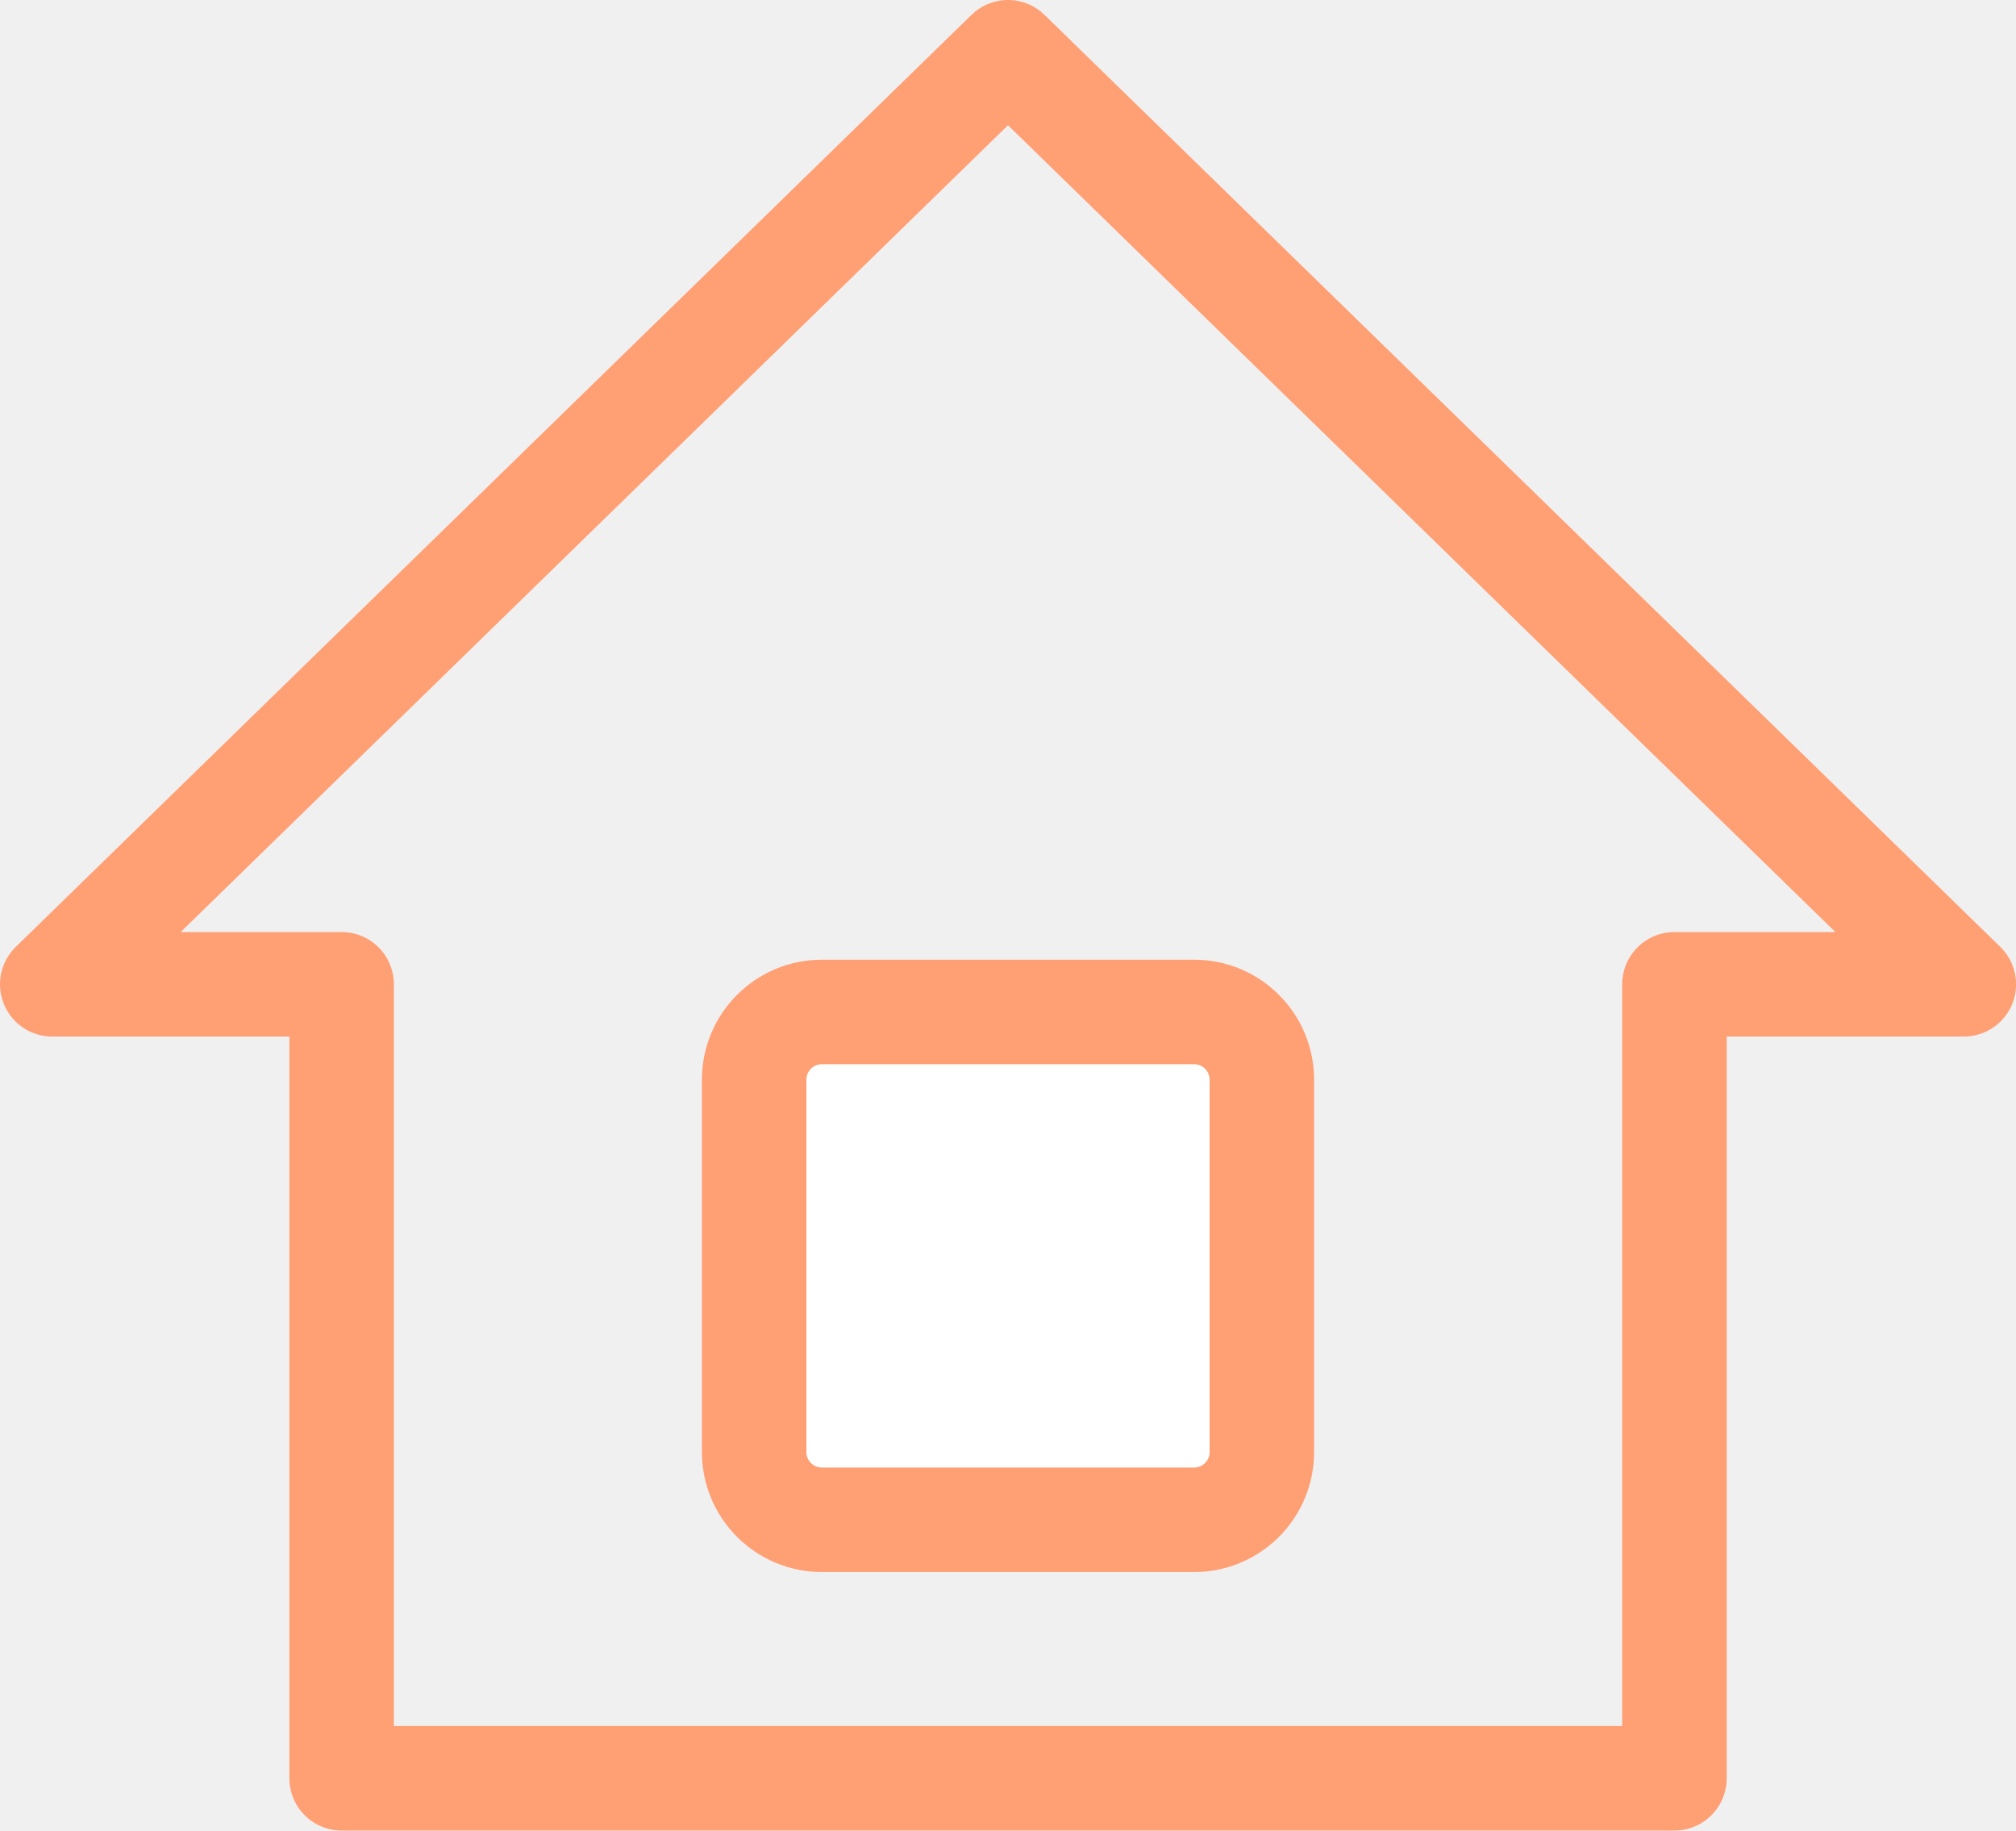
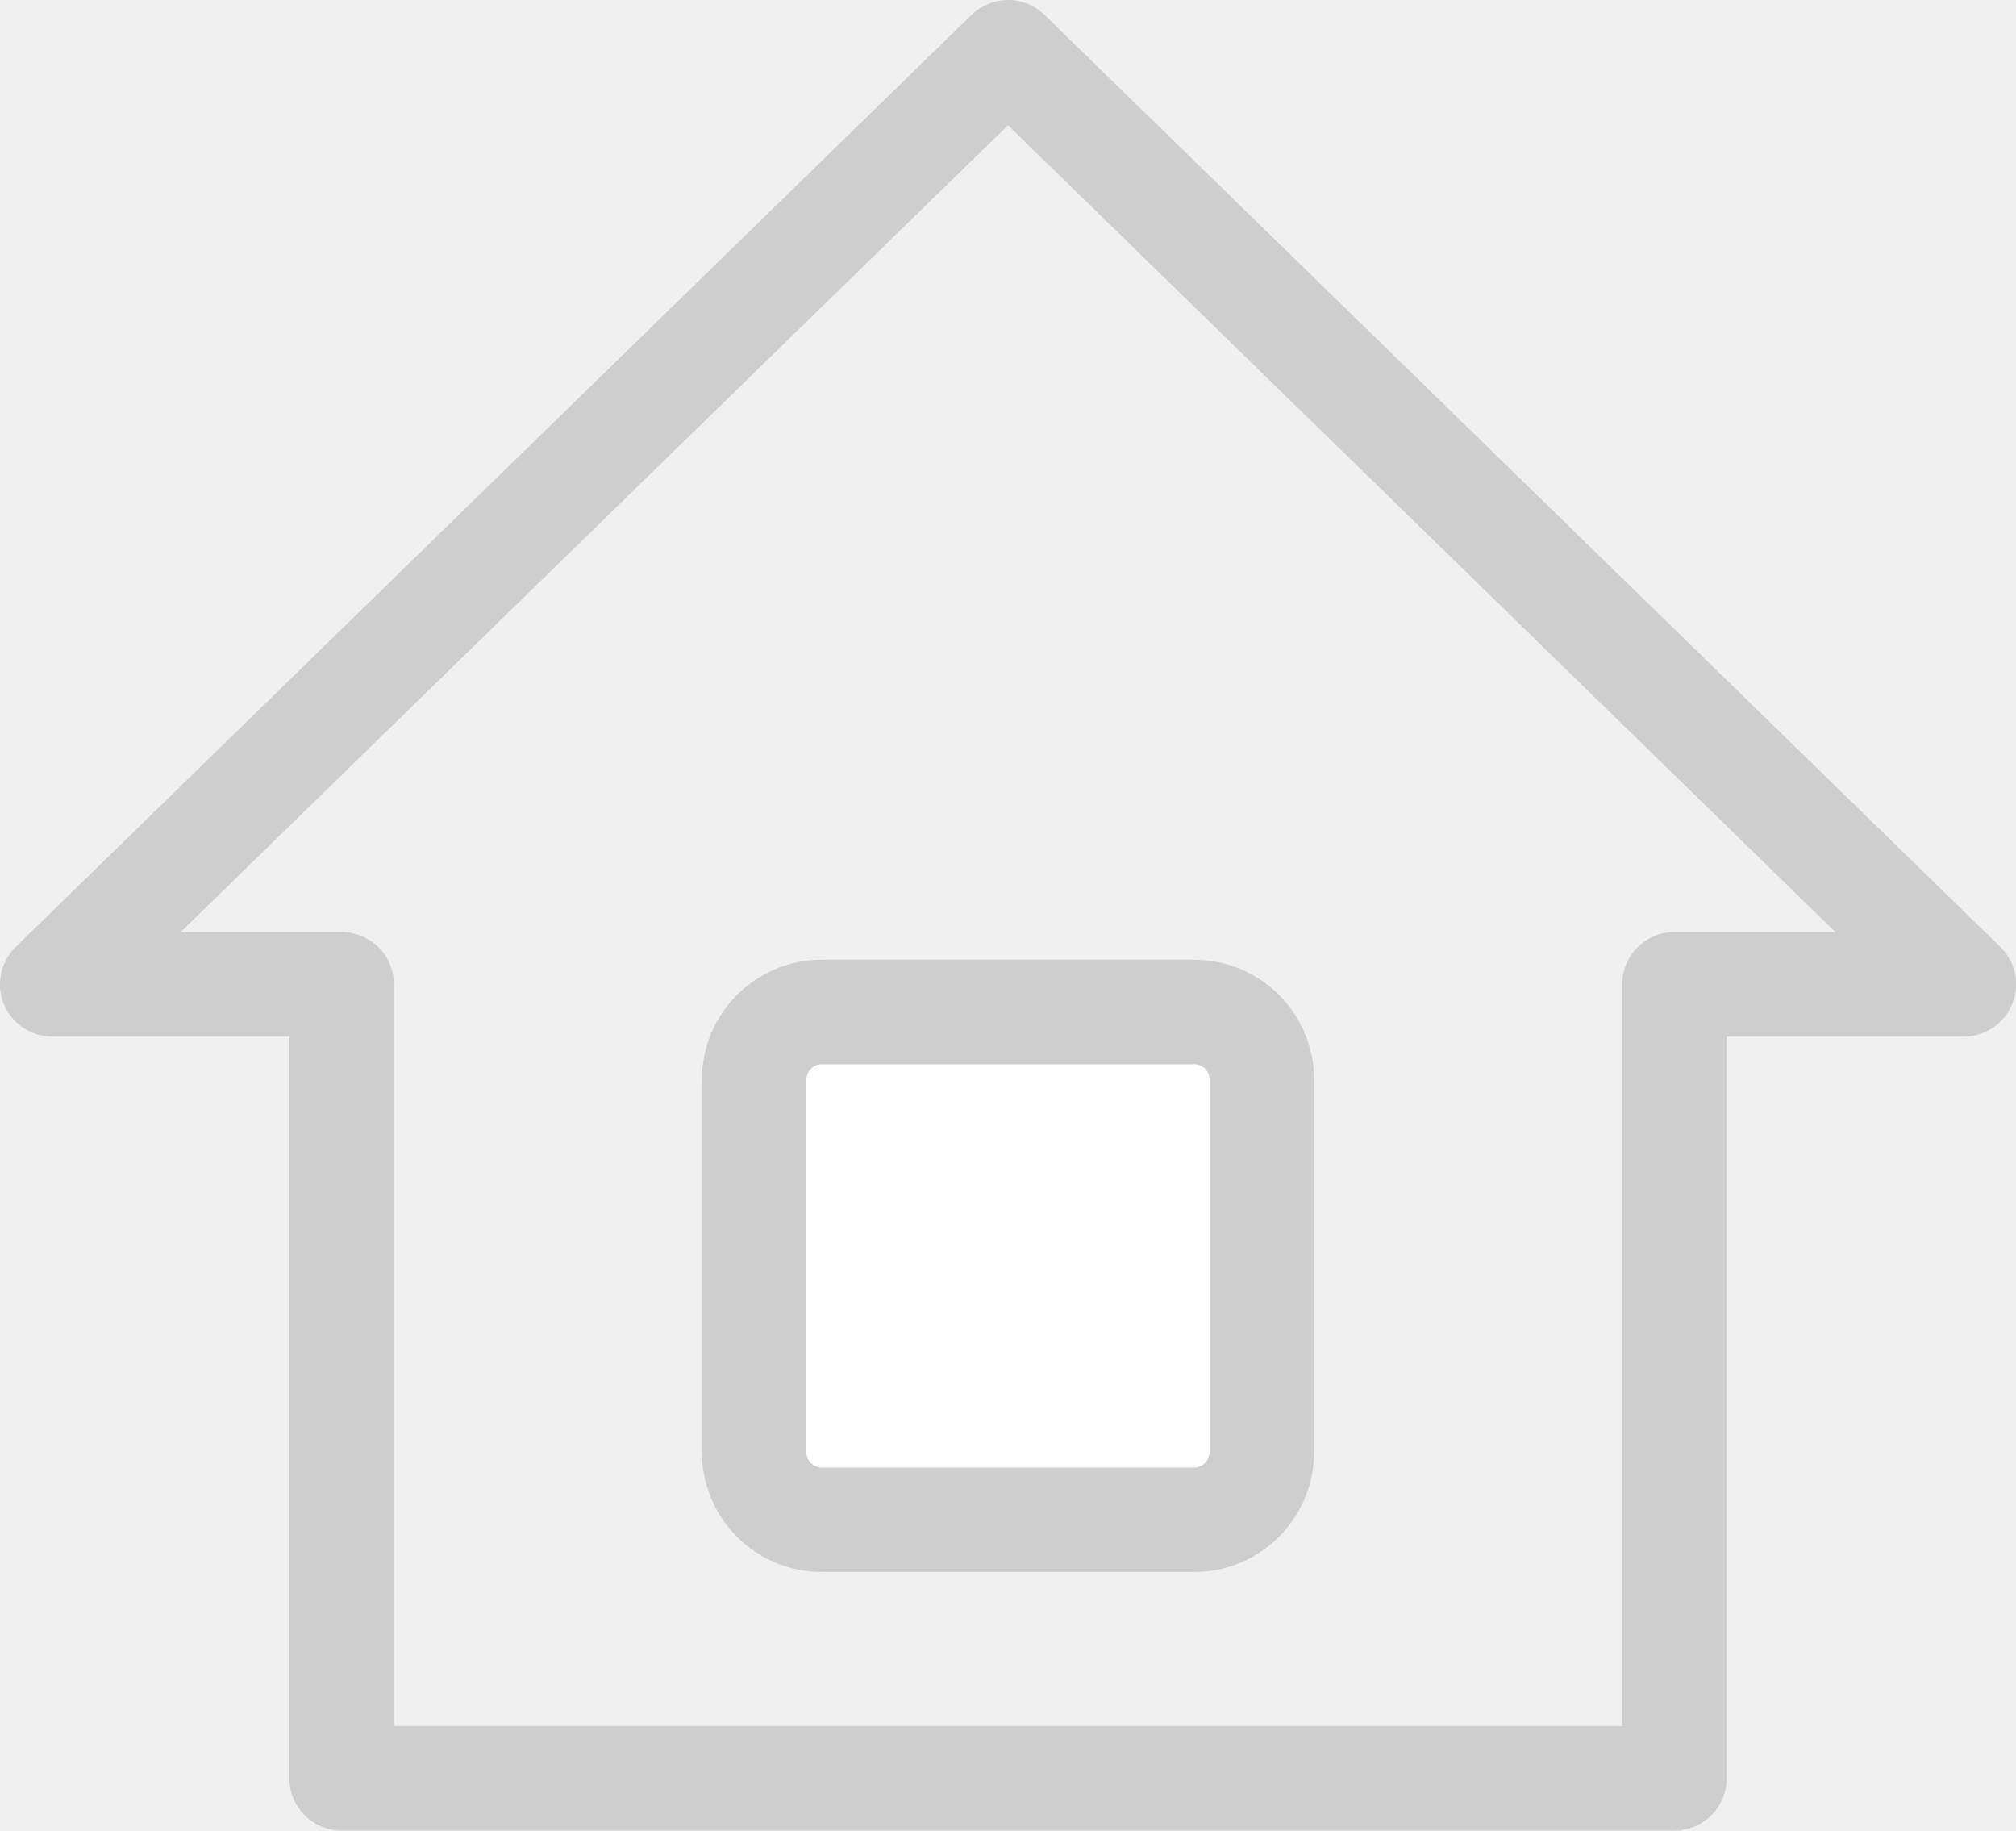
<svg xmlns="http://www.w3.org/2000/svg" width="25.08" height="22.767">
  <g data-name="그룹 452" transform="translate(-29.313 -199.701)">
    <g data-name="그룹 444">
-       <path data-name="패스 168" d="m41.853 200.351-11.89 11.592h3.6v9.875h16.581v-9.875h3.6z" style="stroke:#ff9f74;stroke-linejoin:round;stroke-width:1.3px;fill:none" />
+       <path data-name="패스 168" d="M41.853 200.351l-11.89 11.592h3.6v9.875h16.581v-9.875h3.6z" stroke="#cecece" stroke-linejoin="round" stroke-width="1.3" fill="none" />
    </g>
-     <rect data-name="사각형 669" width="6.316" height="6.316" rx=".843" transform="translate(38.695 212.287)" style="fill:#fff;stroke:#ff9f74;stroke-linejoin:round;stroke-width:1.3px" />
+     <rect data-name="사각형 669" width="6.316" height="6.316" rx=".843" transform="translate(38.695 212.287)" fill="#fff" stroke="#cecece" stroke-linejoin="round" stroke-width="1.3" />
  </g>
</svg>
